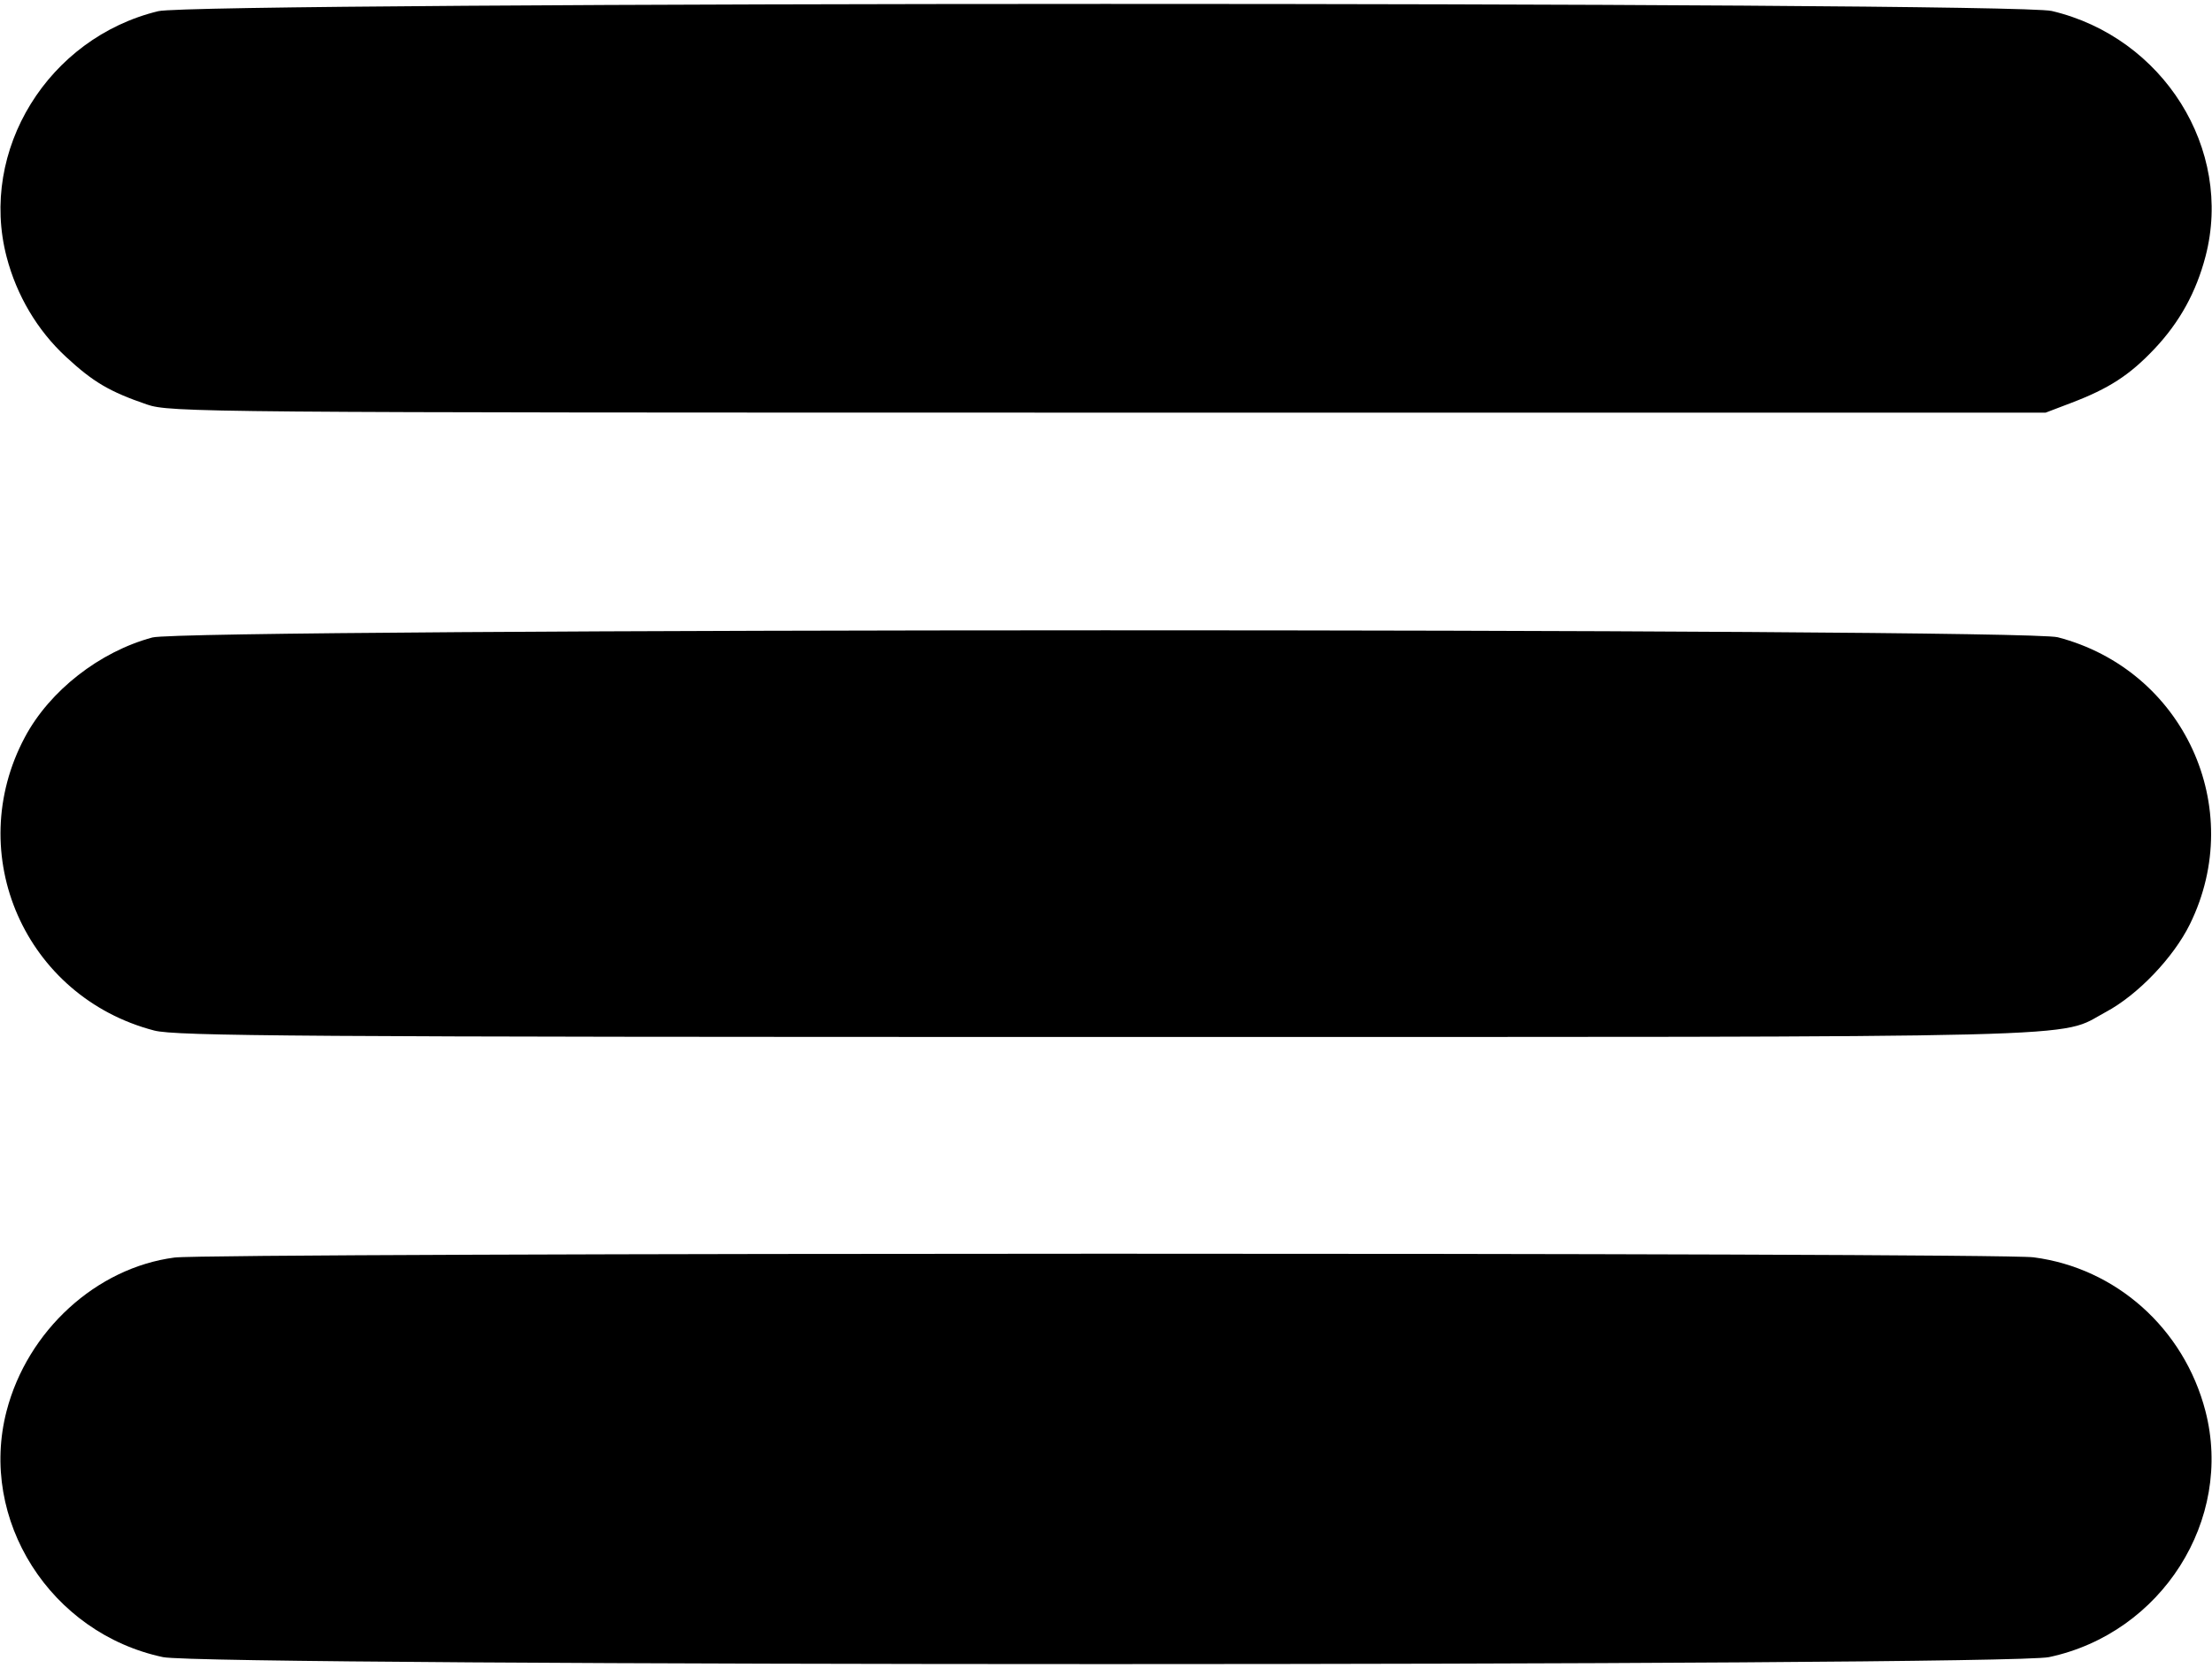
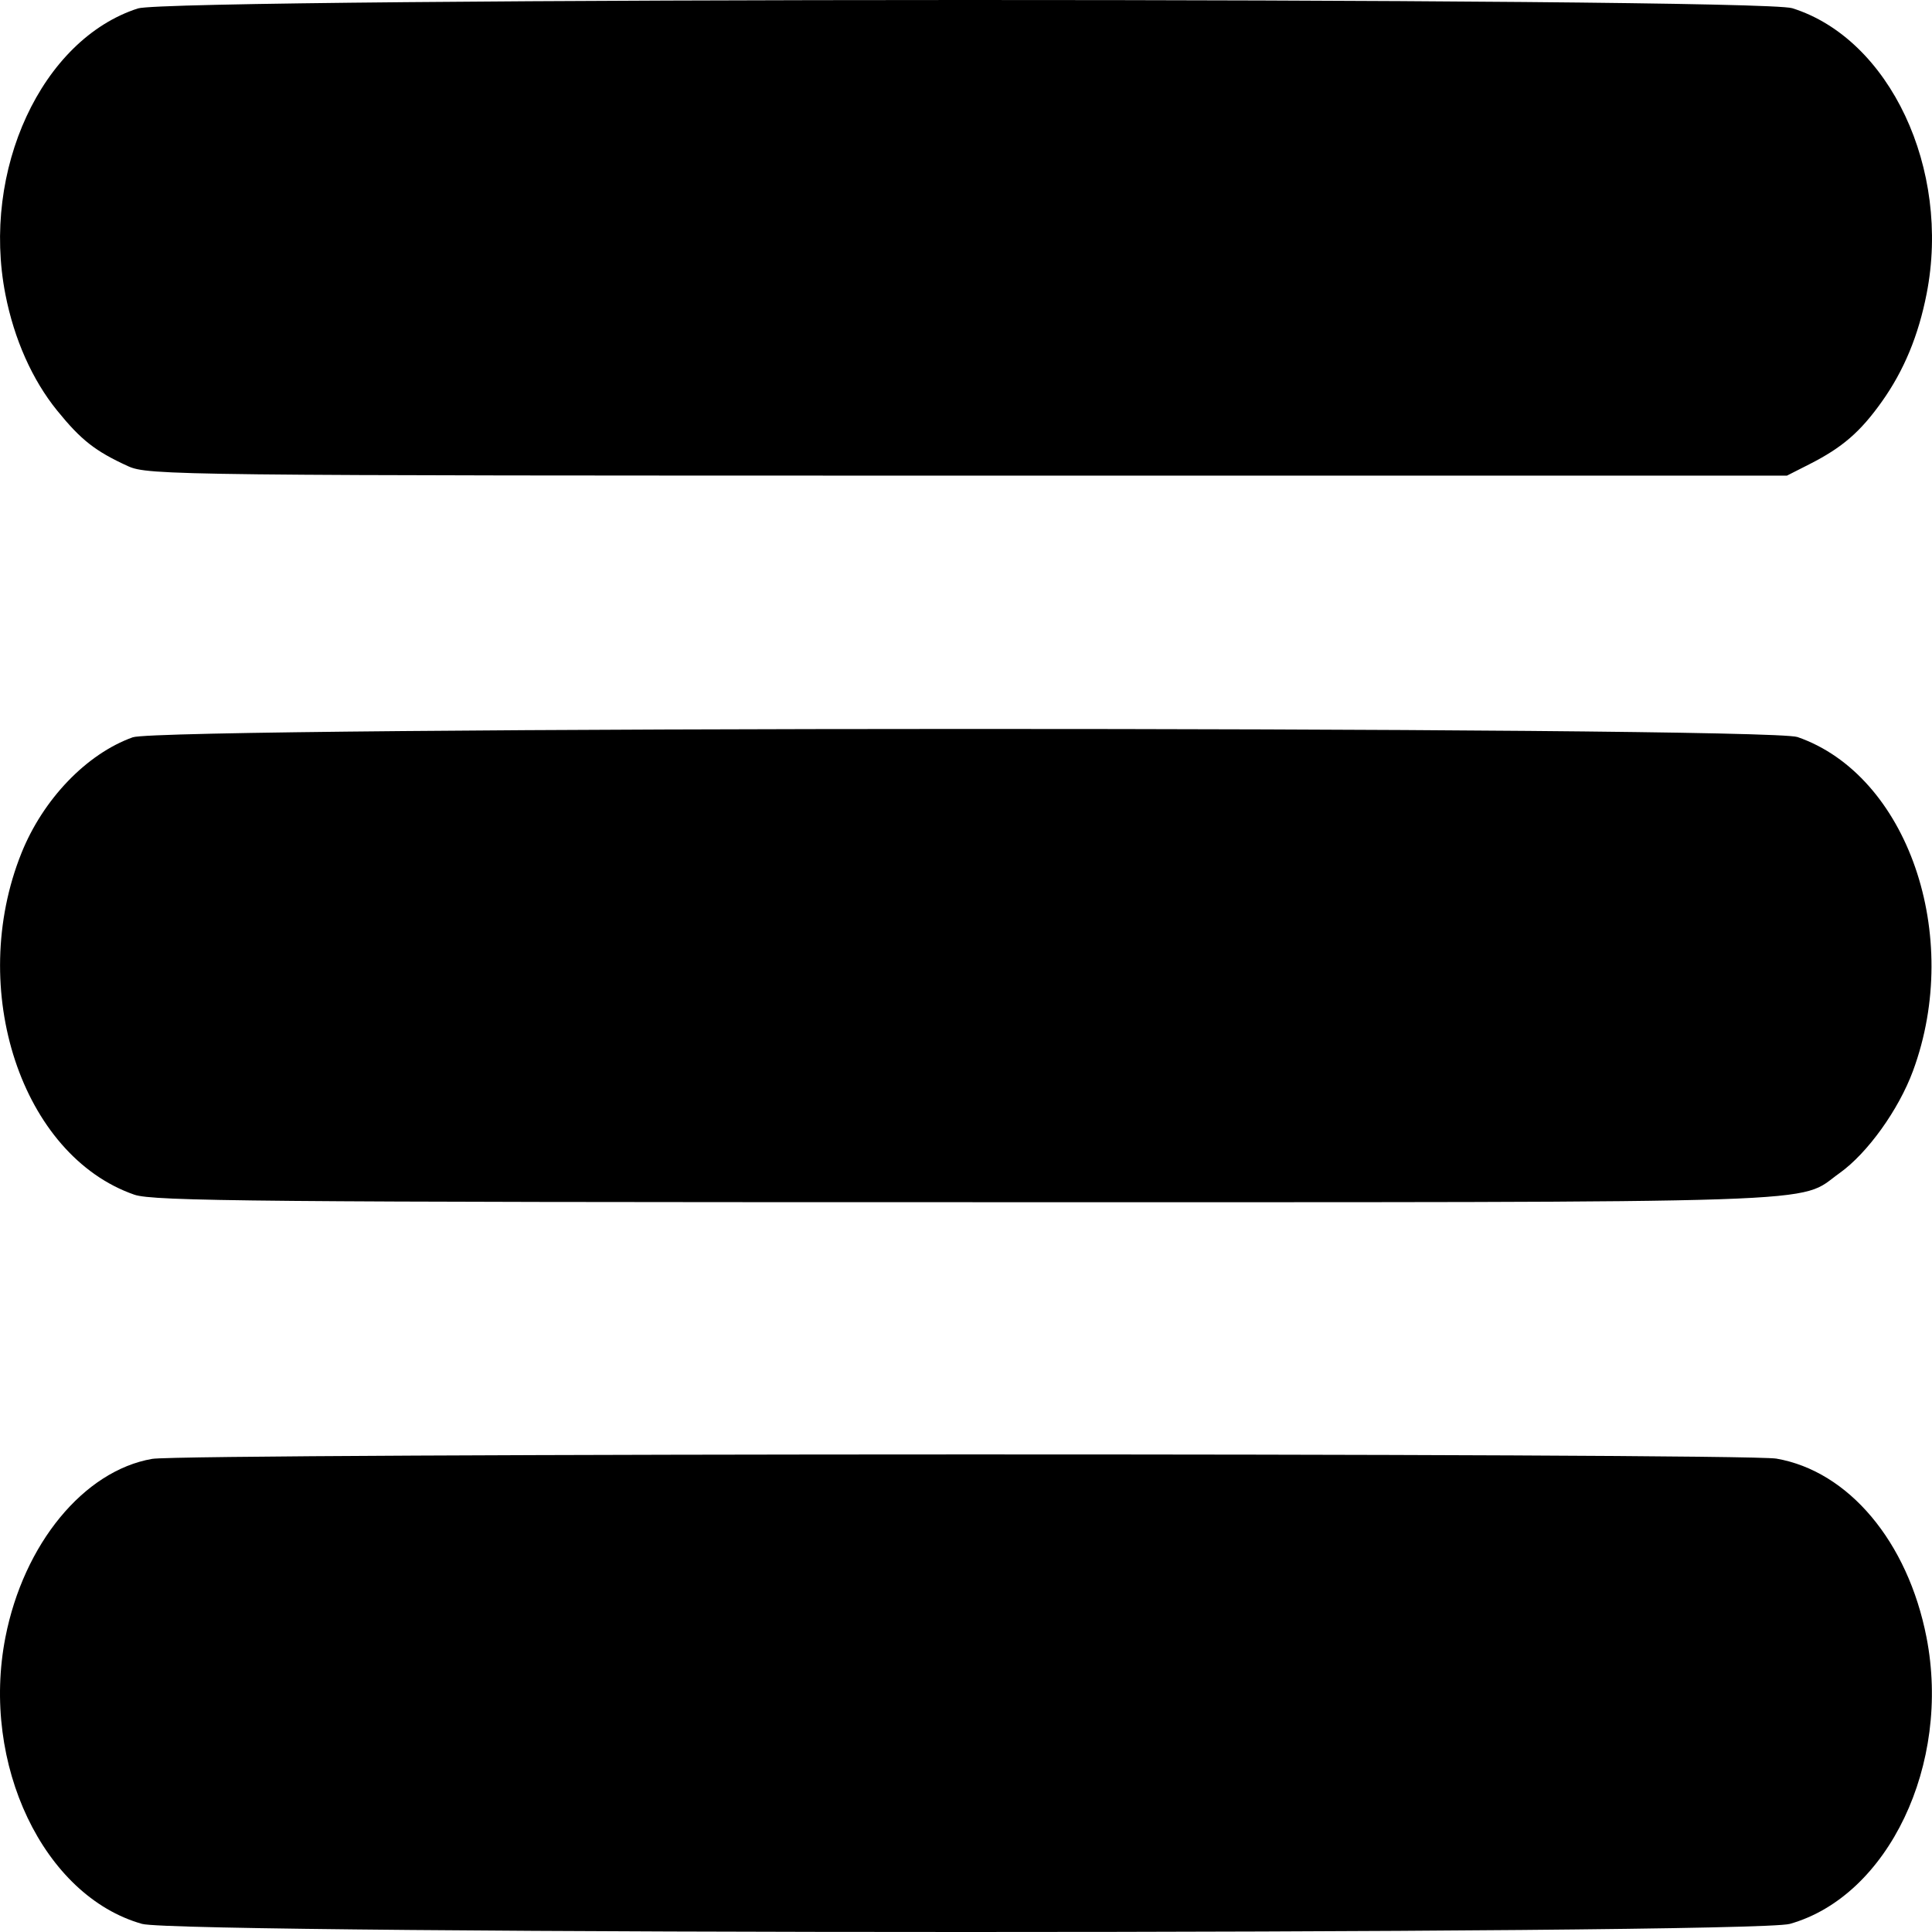
- <svg xmlns="http://www.w3.org/2000/svg" width="512" height="386" viewBox="0 0 512 386" fill="none">
-   <path fill-rule="evenodd" clip-rule="evenodd" d="M36.634 2.586C11.144 8.756 -4.903 34.755 1.531 59.458C3.855 68.379 8.65 76.461 15.24 82.562C21.581 88.432 25.32 90.635 34 93.613C39.324 95.44 46.438 95.5 256.5 95.5H473.5L479.42 93.245C488.166 89.914 492.931 86.824 498.662 80.763C504.497 74.595 508.339 67.635 510.508 59.307C516.964 34.523 500.722 8.625 474.907 2.54C465.548 0.334 45.757 0.378 36.634 2.586ZM35.265 147.542C23.056 150.829 11.514 159.846 5.779 170.575C-8.721 197.698 5.824 230.728 35.693 238.508C40.684 239.808 69.021 240 256 240C490.988 240 475.911 240.376 487.425 234.221C494.816 230.27 503.086 221.63 506.895 213.878C520.125 186.953 505.439 155.08 476.307 147.492C467.926 145.309 43.377 145.357 35.265 147.542ZM40.397 291.05C22.305 293.411 6.37 307.962 1.531 326.542C-5.031 351.737 11.654 378.005 37.73 383.531C47.883 385.682 464.117 385.682 474.27 383.531C500.346 378.005 517.031 351.737 510.469 326.542C505.511 307.507 489.817 293.481 470.697 290.997C461.884 289.852 49.187 289.903 40.397 291.05Z" fill="black" />
+ <svg xmlns="http://www.w3.org/2000/svg" width="300" height="300" viewBox="0 0 300 300" fill="none">
+   <path fill-rule="evenodd" clip-rule="evenodd" d="M21.414 1.31C6.473 6.128 -2.933 26.427 0.839 45.714C2.201 52.68 5.011 58.99 8.874 63.753C12.591 68.336 14.782 70.056 19.87 72.382C22.991 73.808 27.16 73.855 150.286 73.855H277.477L280.947 72.094C286.074 69.493 288.867 67.081 292.226 62.349C295.646 57.533 297.898 52.099 299.169 45.596C302.953 26.246 293.433 6.026 278.302 1.275C272.816 -0.448 26.761 -0.413 21.414 1.31ZM20.611 114.488C13.455 117.054 6.69 124.094 3.329 132.471C-5.17 153.648 3.355 179.437 20.862 185.511C23.788 186.526 40.397 186.676 149.992 186.676C287.728 186.676 278.891 186.969 285.639 182.164C289.971 179.079 294.819 172.333 297.051 166.281C304.806 145.258 296.198 120.373 279.123 114.449C274.21 112.744 25.366 112.782 20.611 114.488ZM23.619 226.534C13.015 228.378 3.675 239.738 0.839 254.245C-3.008 273.917 6.772 294.426 22.056 298.74C28.007 300.42 271.978 300.42 277.929 298.74C293.213 294.426 302.993 273.917 299.146 254.245C296.24 239.383 287.041 228.432 275.834 226.493C270.669 225.599 28.772 225.639 23.619 226.534Z" fill="black" />
</svg>
